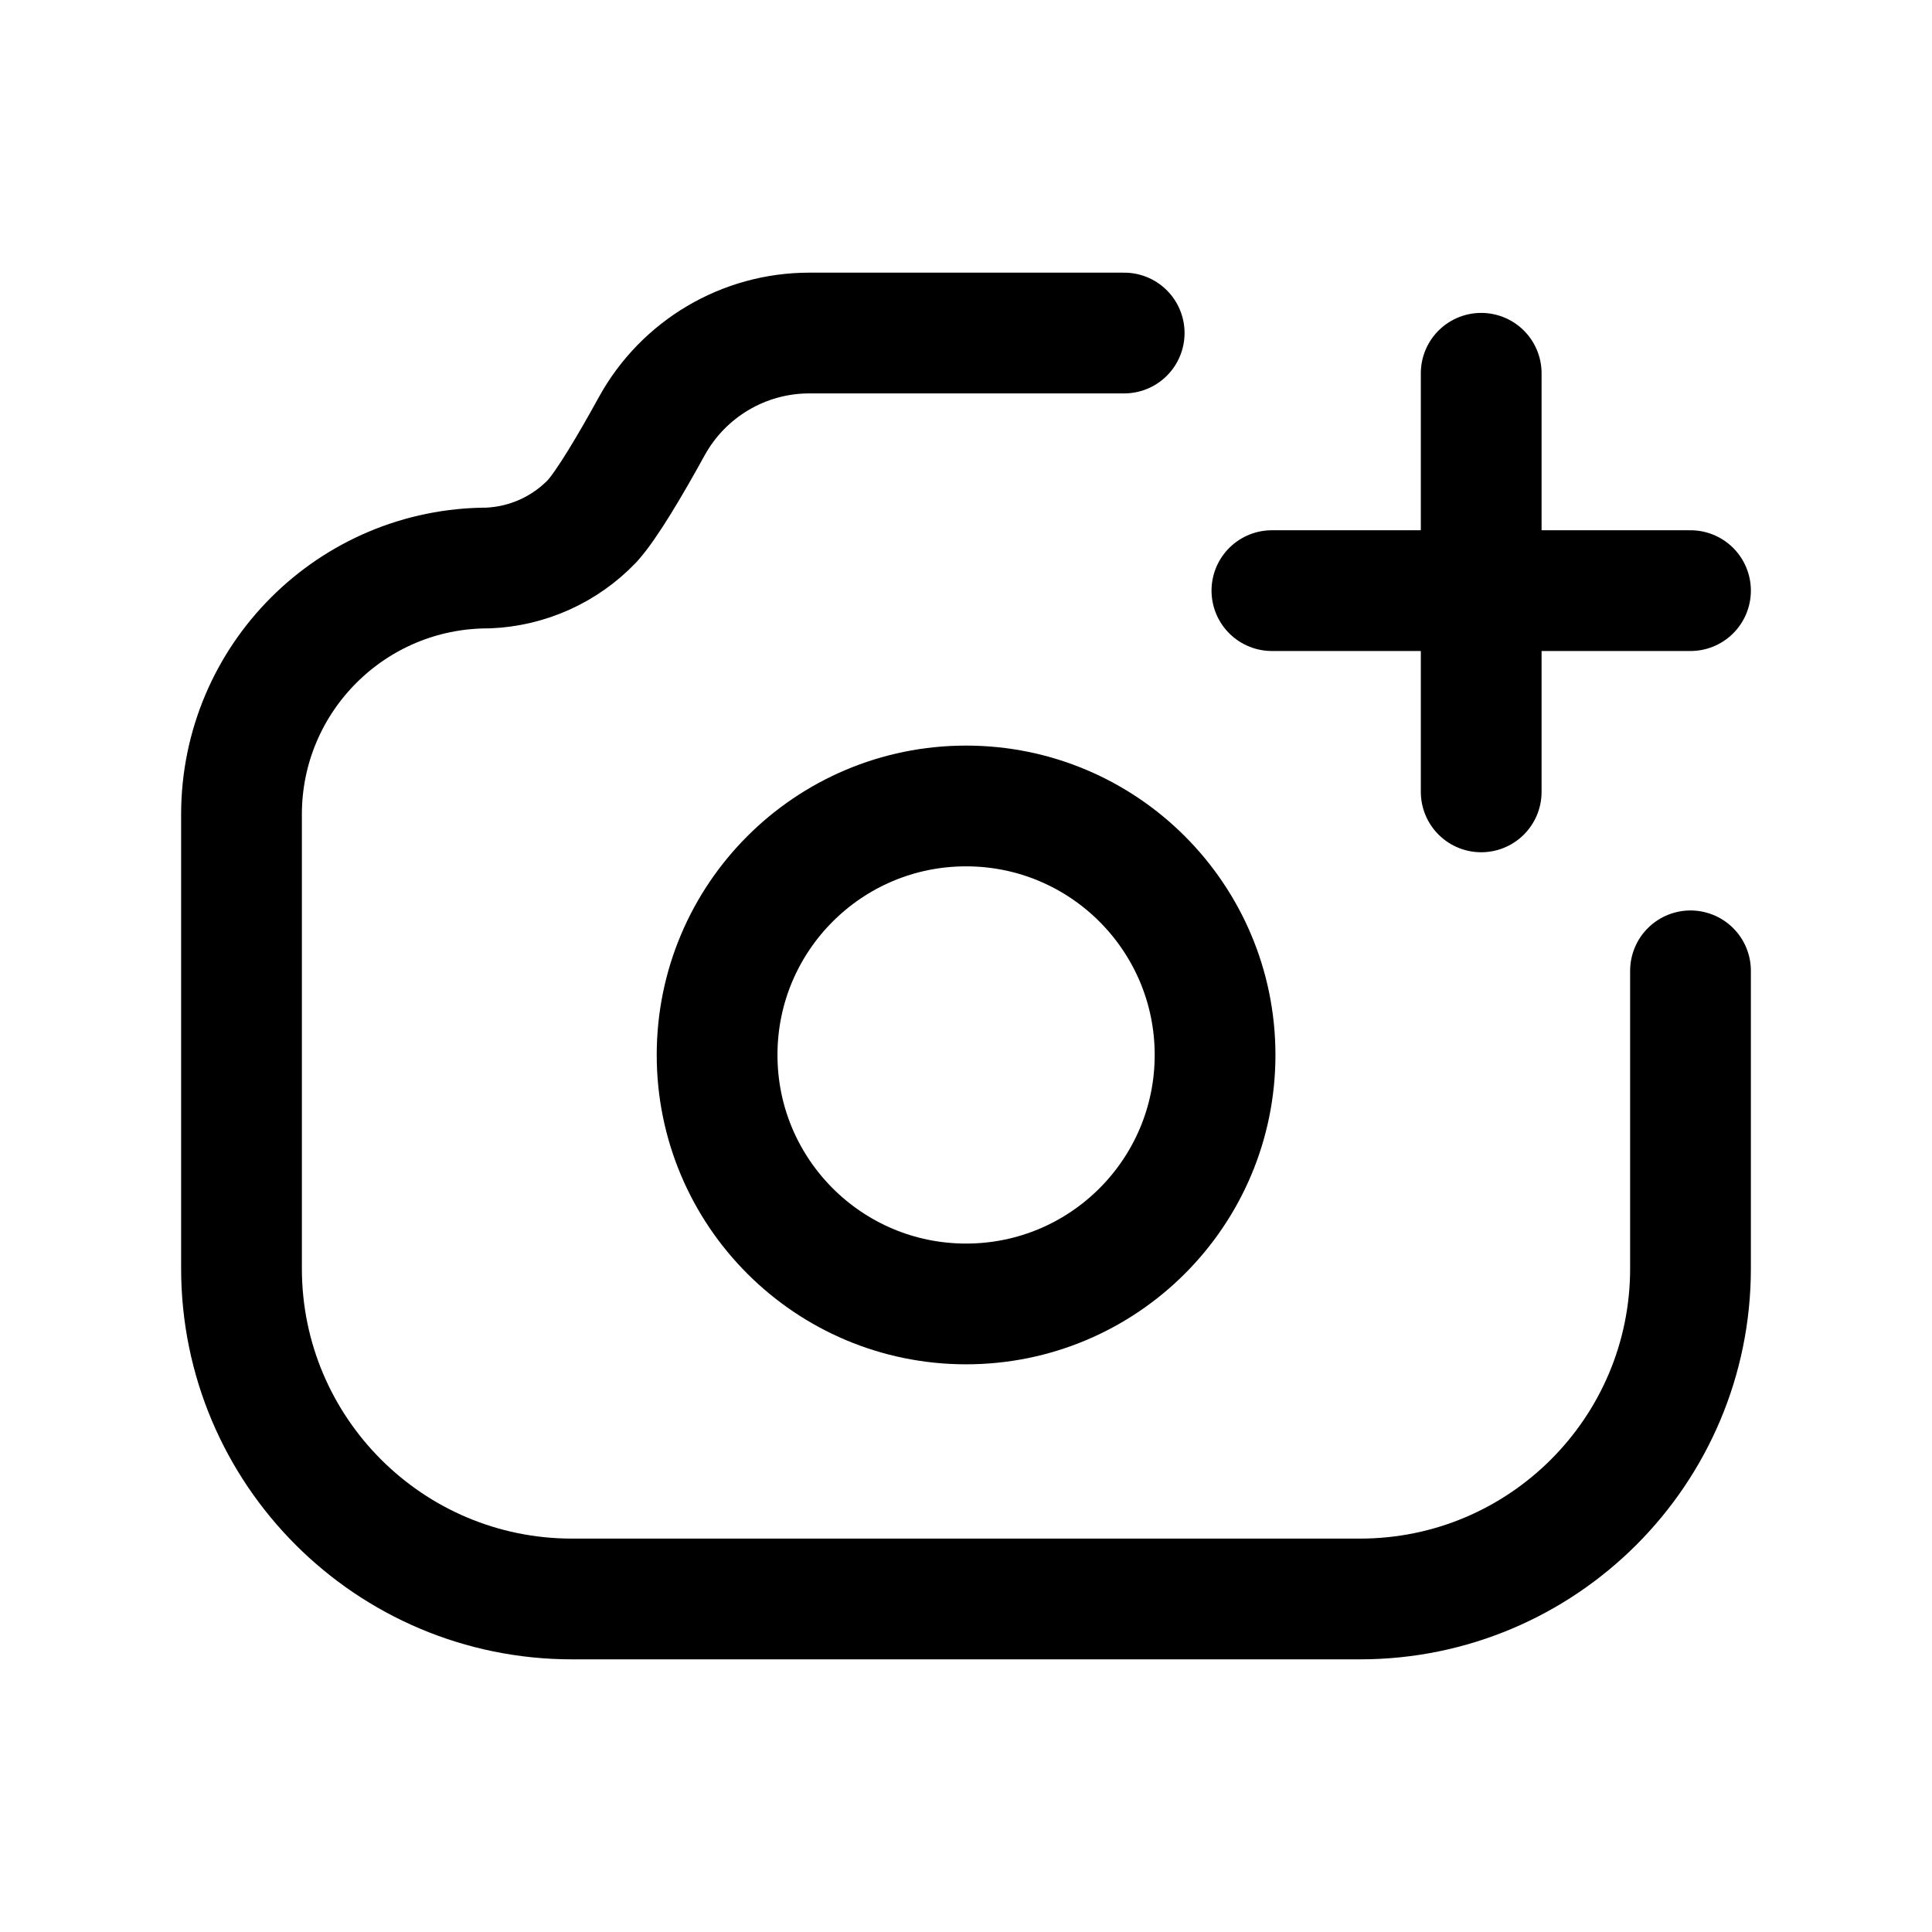
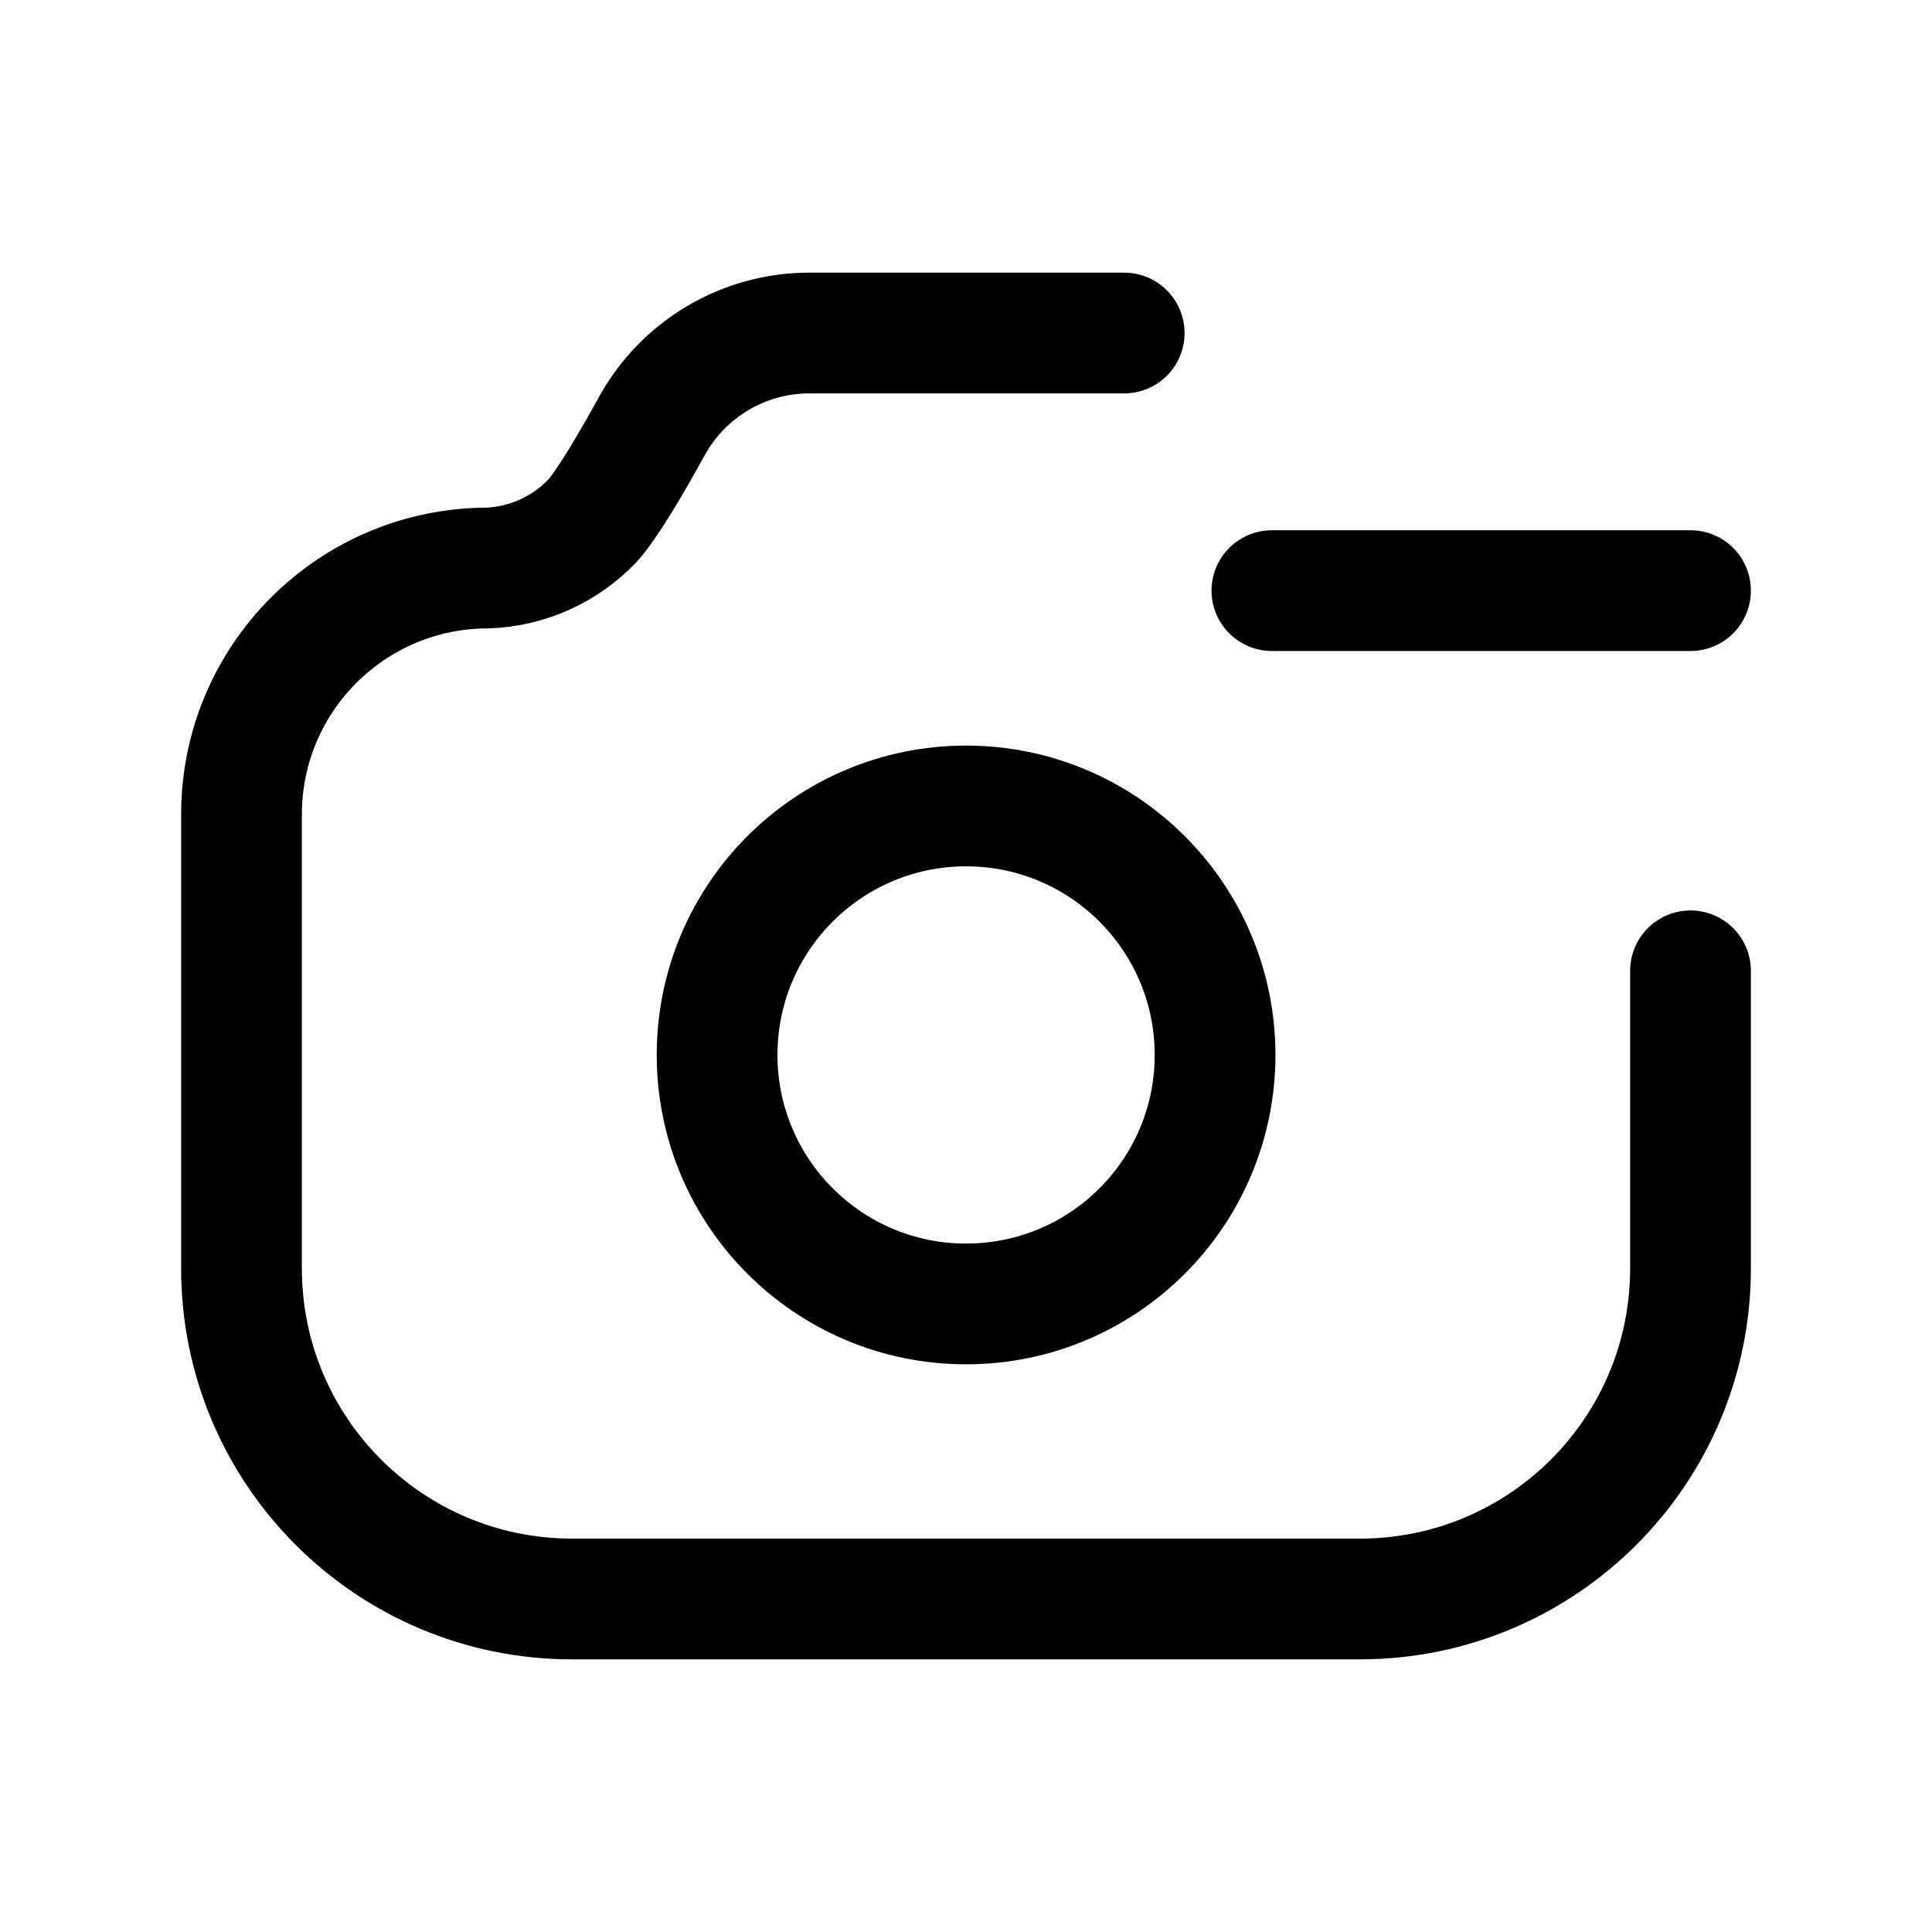
<svg xmlns="http://www.w3.org/2000/svg" version="1.1" x="0px" y="0px" viewBox="0 0 24 24" style="enable-background:new 0 0 24 24;" xml:space="preserve">
  <style type="text/css">
	.st0{fill:none;stroke:#000000;stroke-width:1.5;stroke-linecap:round;stroke-linejoin:round;}</style>
  <path class="st0" d="M21,12.06v3.697c0,2.267-1.838,4.106-4.106,4.106H7.106C4.838,19.863,3,18.024,3,15.757v-5.643  c0.002-1.69,1.373-3.058,3.062-3.058C6.553,7.036,7.017,6.827,7.357,6.472c0.182-0.201,0.476-0.698,0.742-1.182  c0.393-0.71,1.141-1.153,1.954-1.153h3.912" />
  <path class="st0" d="M15.094,13.105c0-1.708-1.385-3.093-3.093-3.093c-1.709,0-3.093,1.385-3.093,3.093  c0,1.708,1.385,3.093,3.093,3.093C13.71,16.198,15.094,14.813,15.094,13.105z" />
  <g>
-     <line class="st0" x1="18.4" y1="9.837" x2="18.4" y2="4.637" />
    <line class="st0" x1="15.8" y1="7.337" x2="21" y2="7.337" />
  </g>
</svg>
